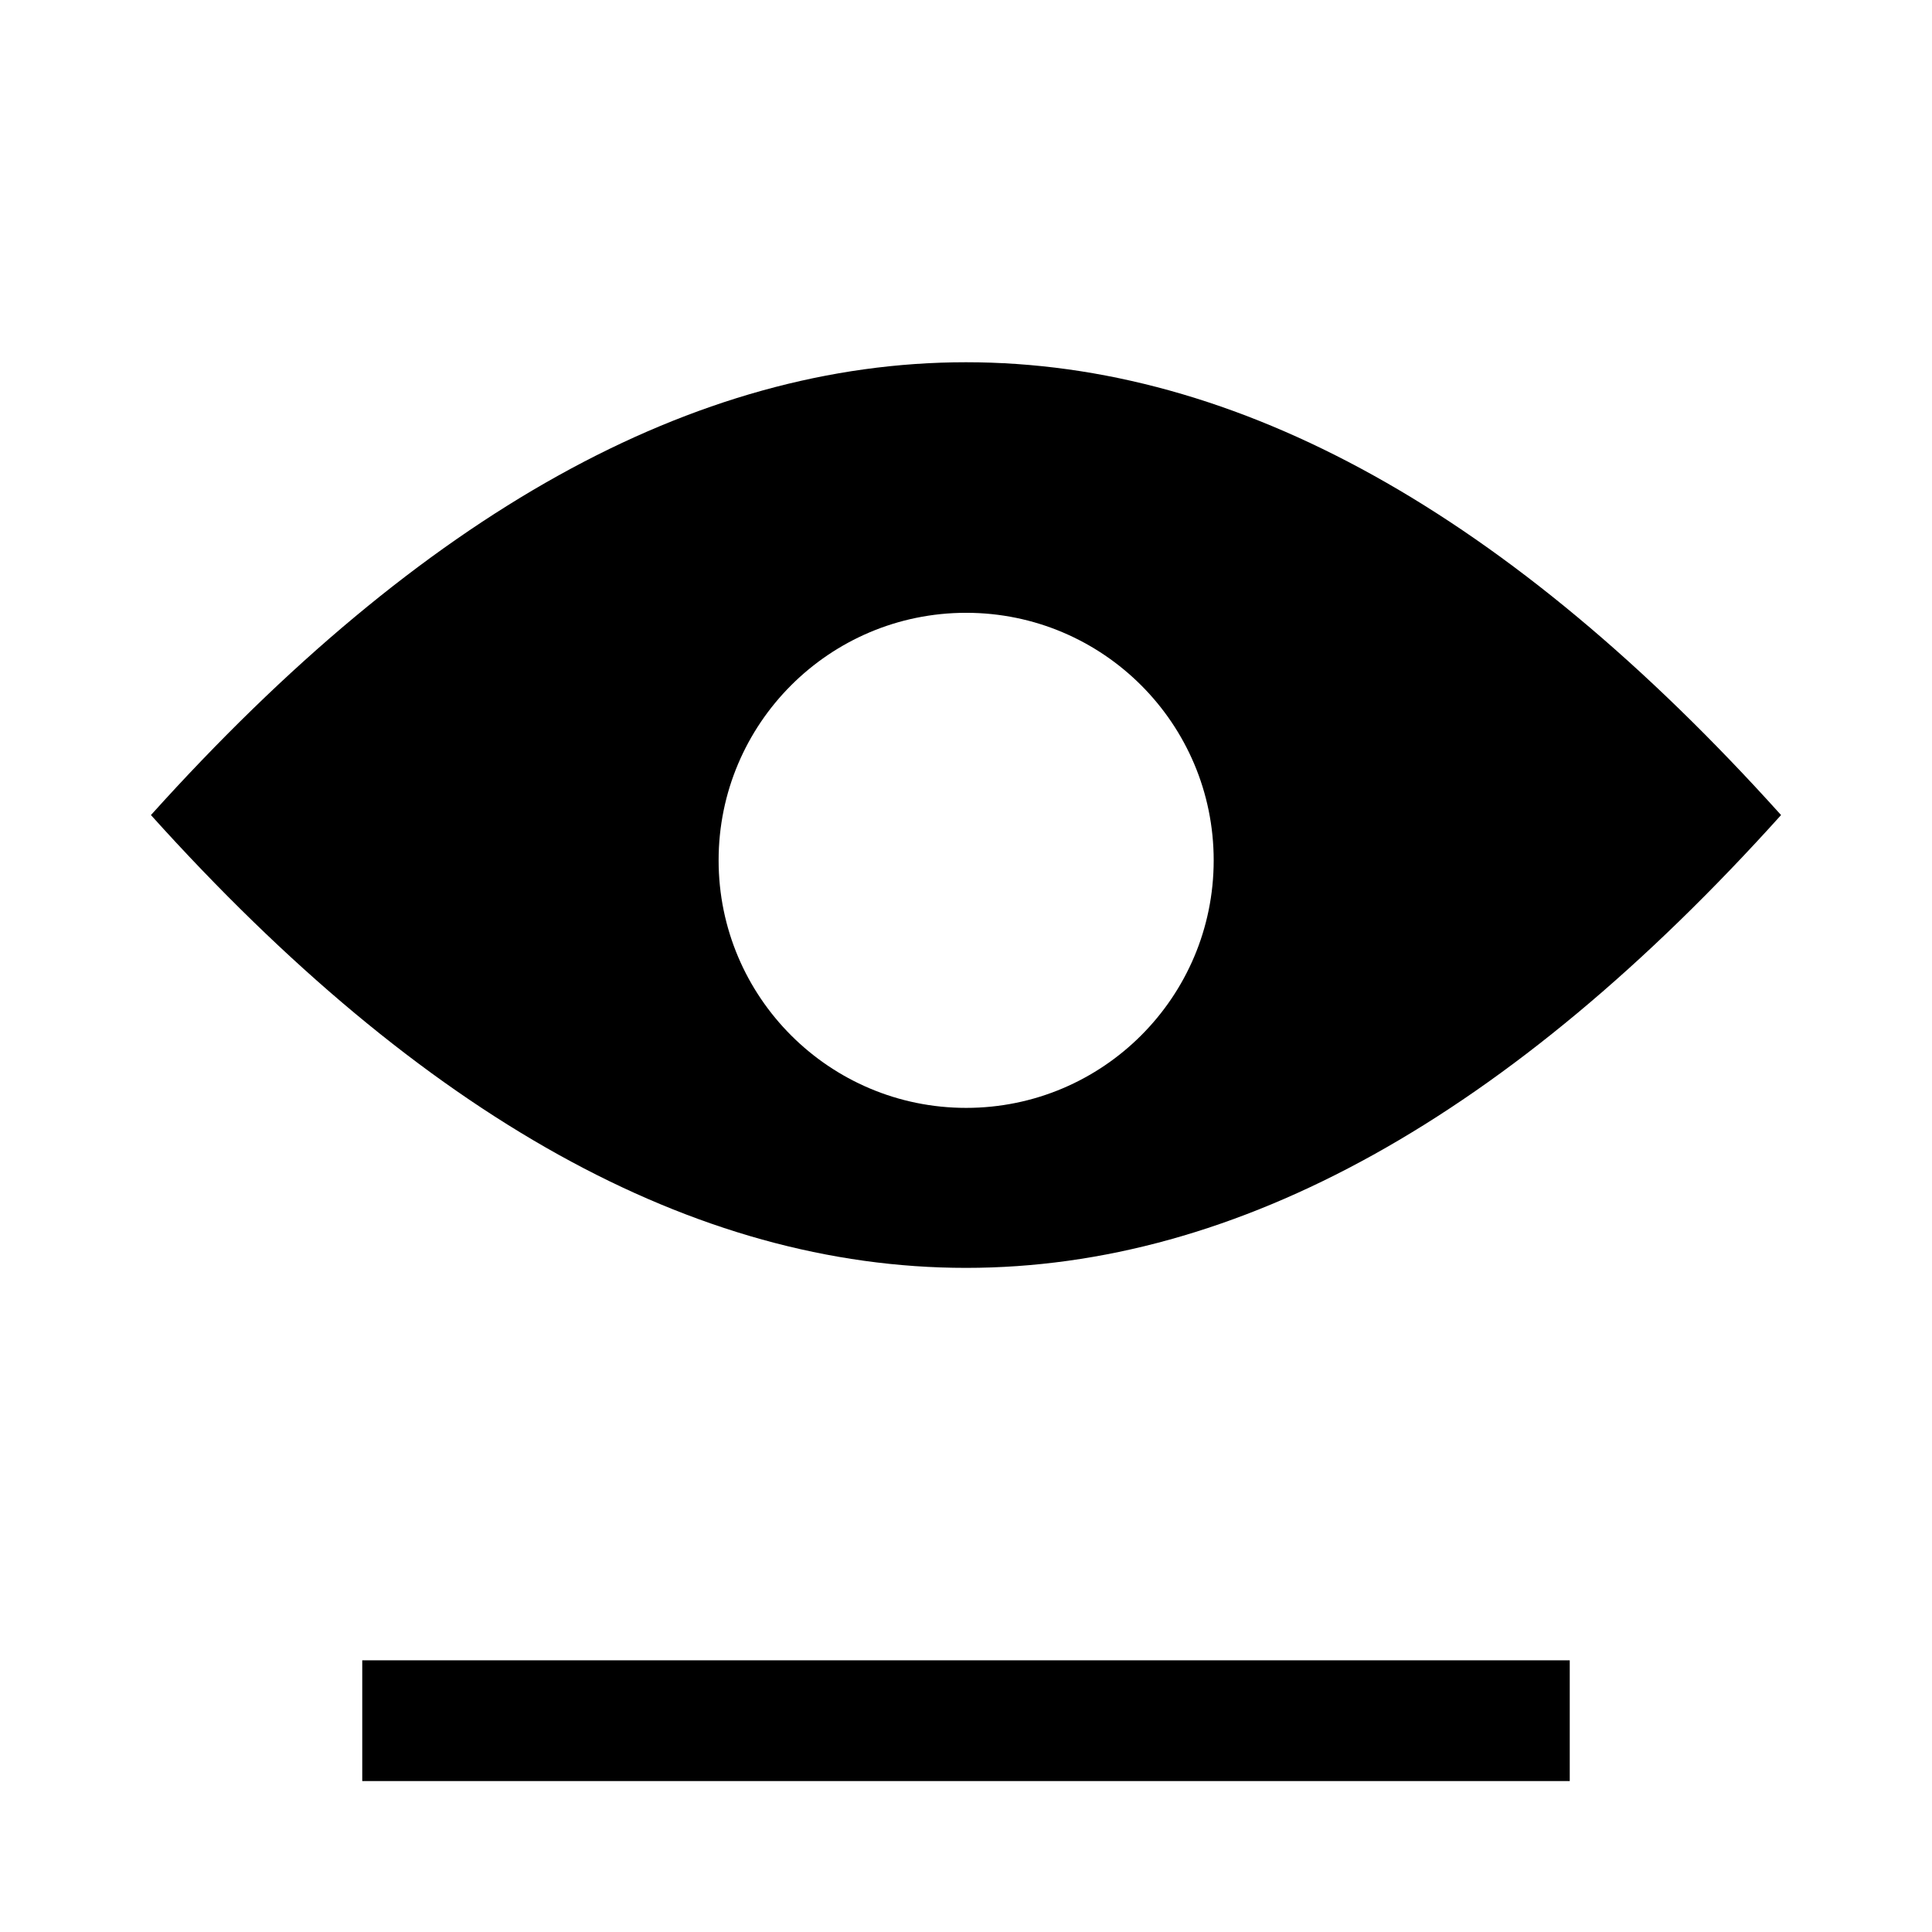
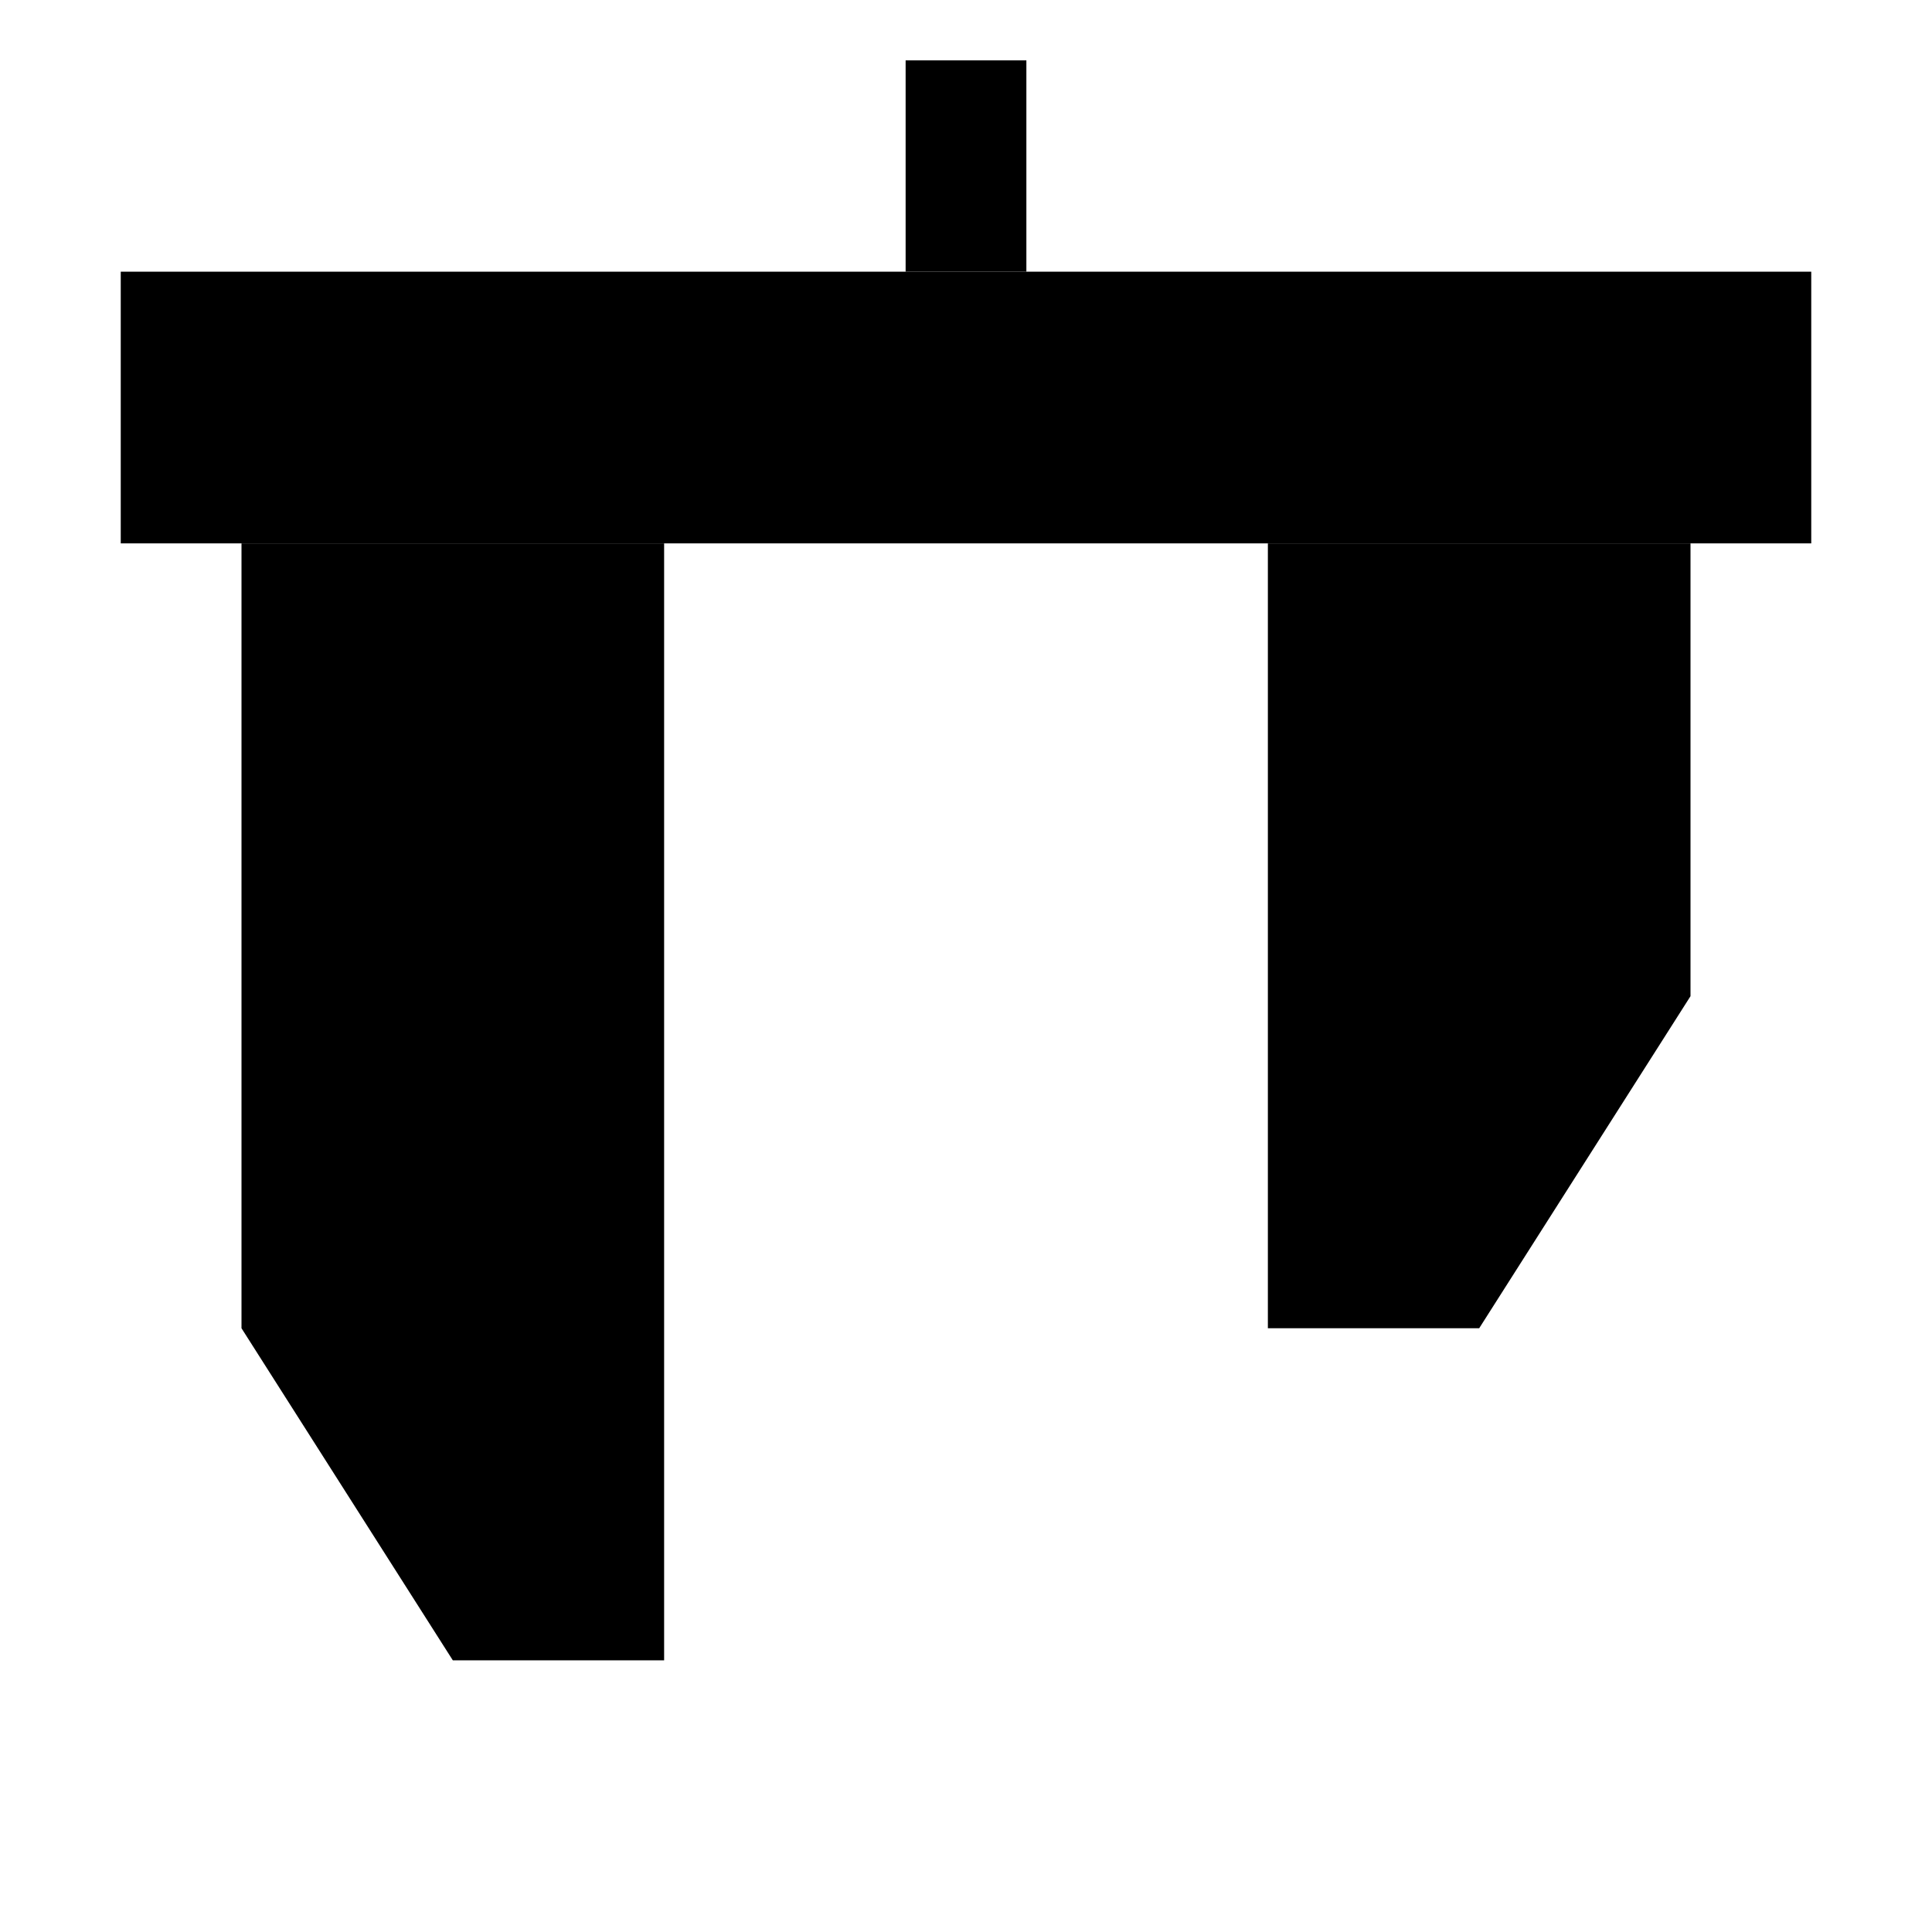
<svg xmlns="http://www.w3.org/2000/svg" viewBox="0 0 64 64" width="64" height="64" role="img" aria-label="Sighttrue">
-   <path d="M 5 27 Q 32 -3 59 27 Q 32 57 5 27 Z M 32 20.3 a 8.2 8.2 0 1 0 0.01 0 Z" fill="currentColor" fill-rule="evenodd" />
-   <rect x="12" y="55" width="40" height="4" fill="currentColor" />
+   <g fill="currentColor">
+     <rect x="4" y="9" width="56" height="9" />
+     <path d="M 8 18 L 22 18 L 22 55 L 15 55 L 8 44 Z" />
+     <path d="M 56 18 L 42 18 L 42 44 L 49 44 L 56 33 Z" />
+   </g>
+   <rect x="30" y="2" width="4" height="7" fill="currentColor" />
</svg>
